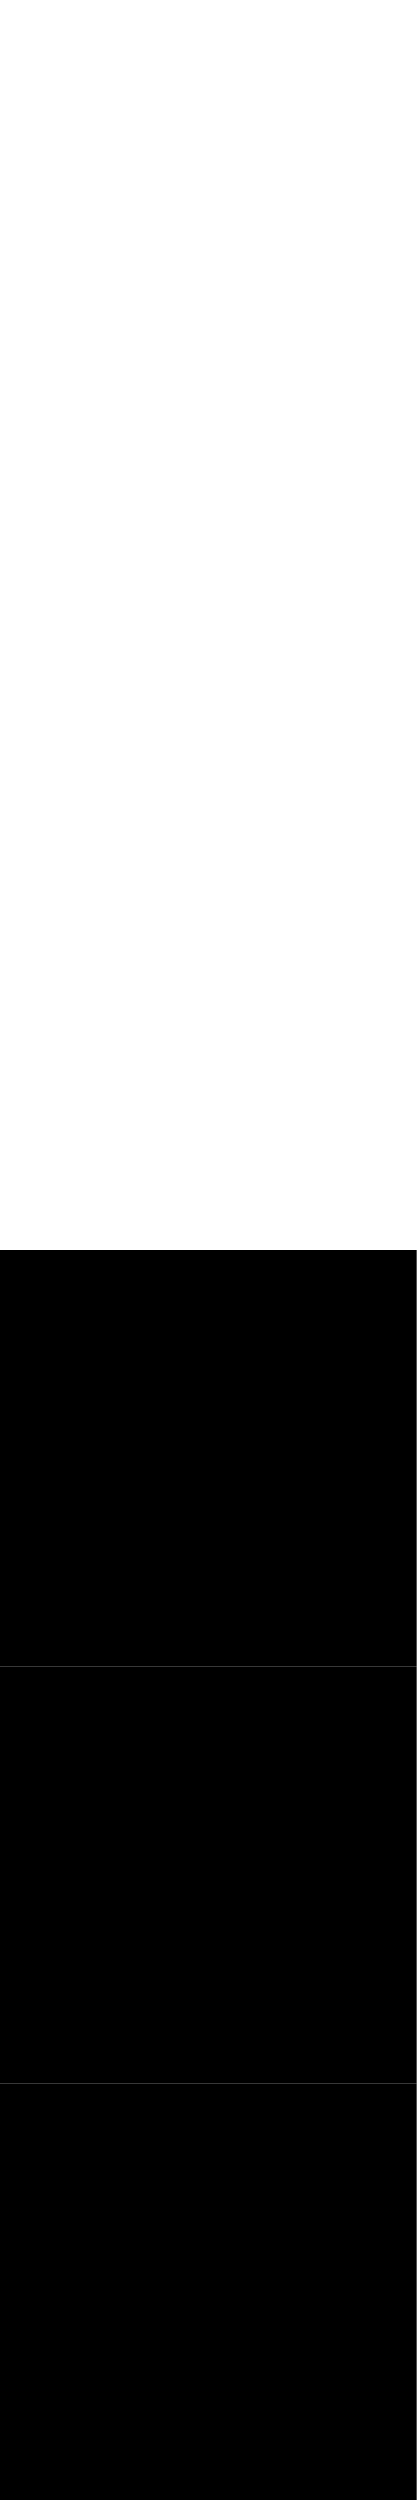
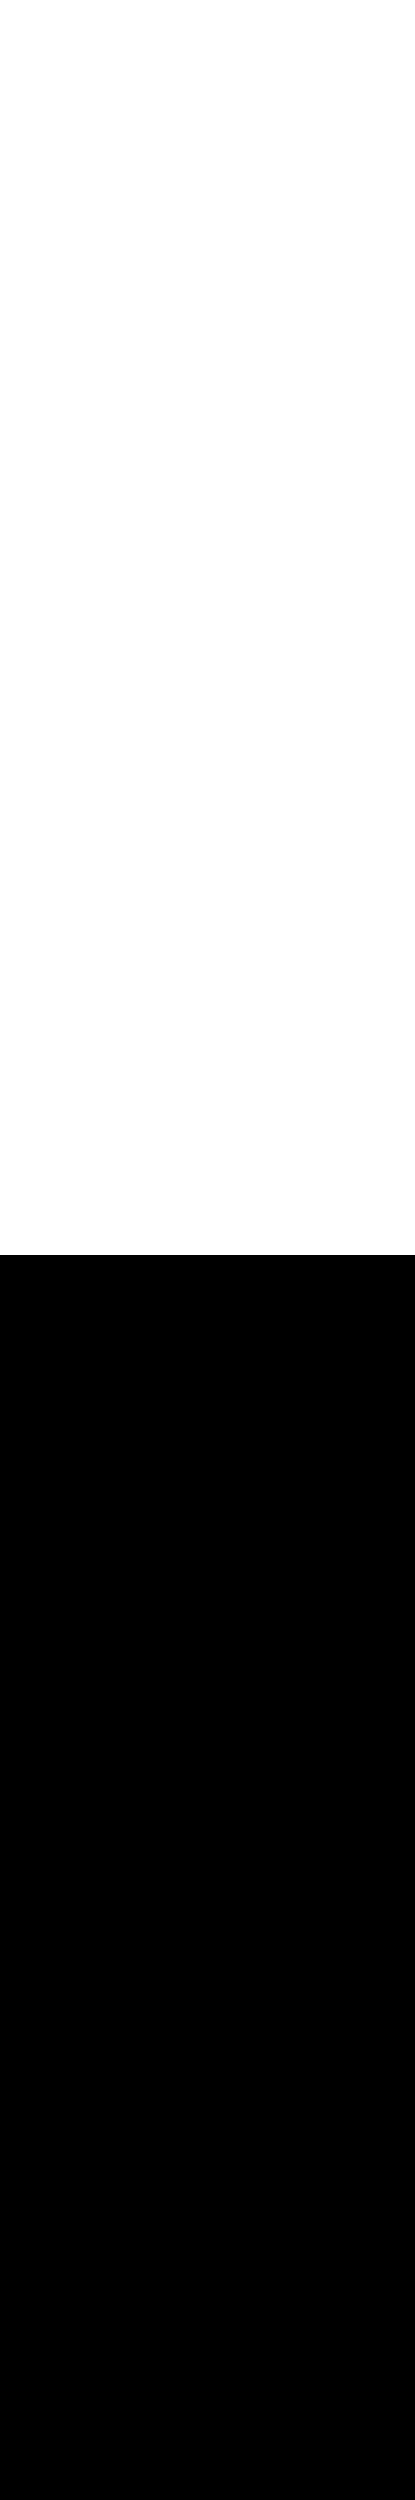
- <svg width="3" height="18">
-   <rect width="3" height="3" fill="black" x="0" y="15" />
-   <rect width="3" height="3" fill="black" x="0" y="12" />
-   <rect width="3" height="3" fill="black" x="0" y="9" />
+ <svg viewBox="0 0 166 1000">
+   <rect width="166" height="166" fill="black" x="0" y="834" />
+   <rect width="166" height="166" fill="black" x="0" y="668" />
+   <rect width="166" height="166" fill="black" x="0" y="502" />
</svg>
